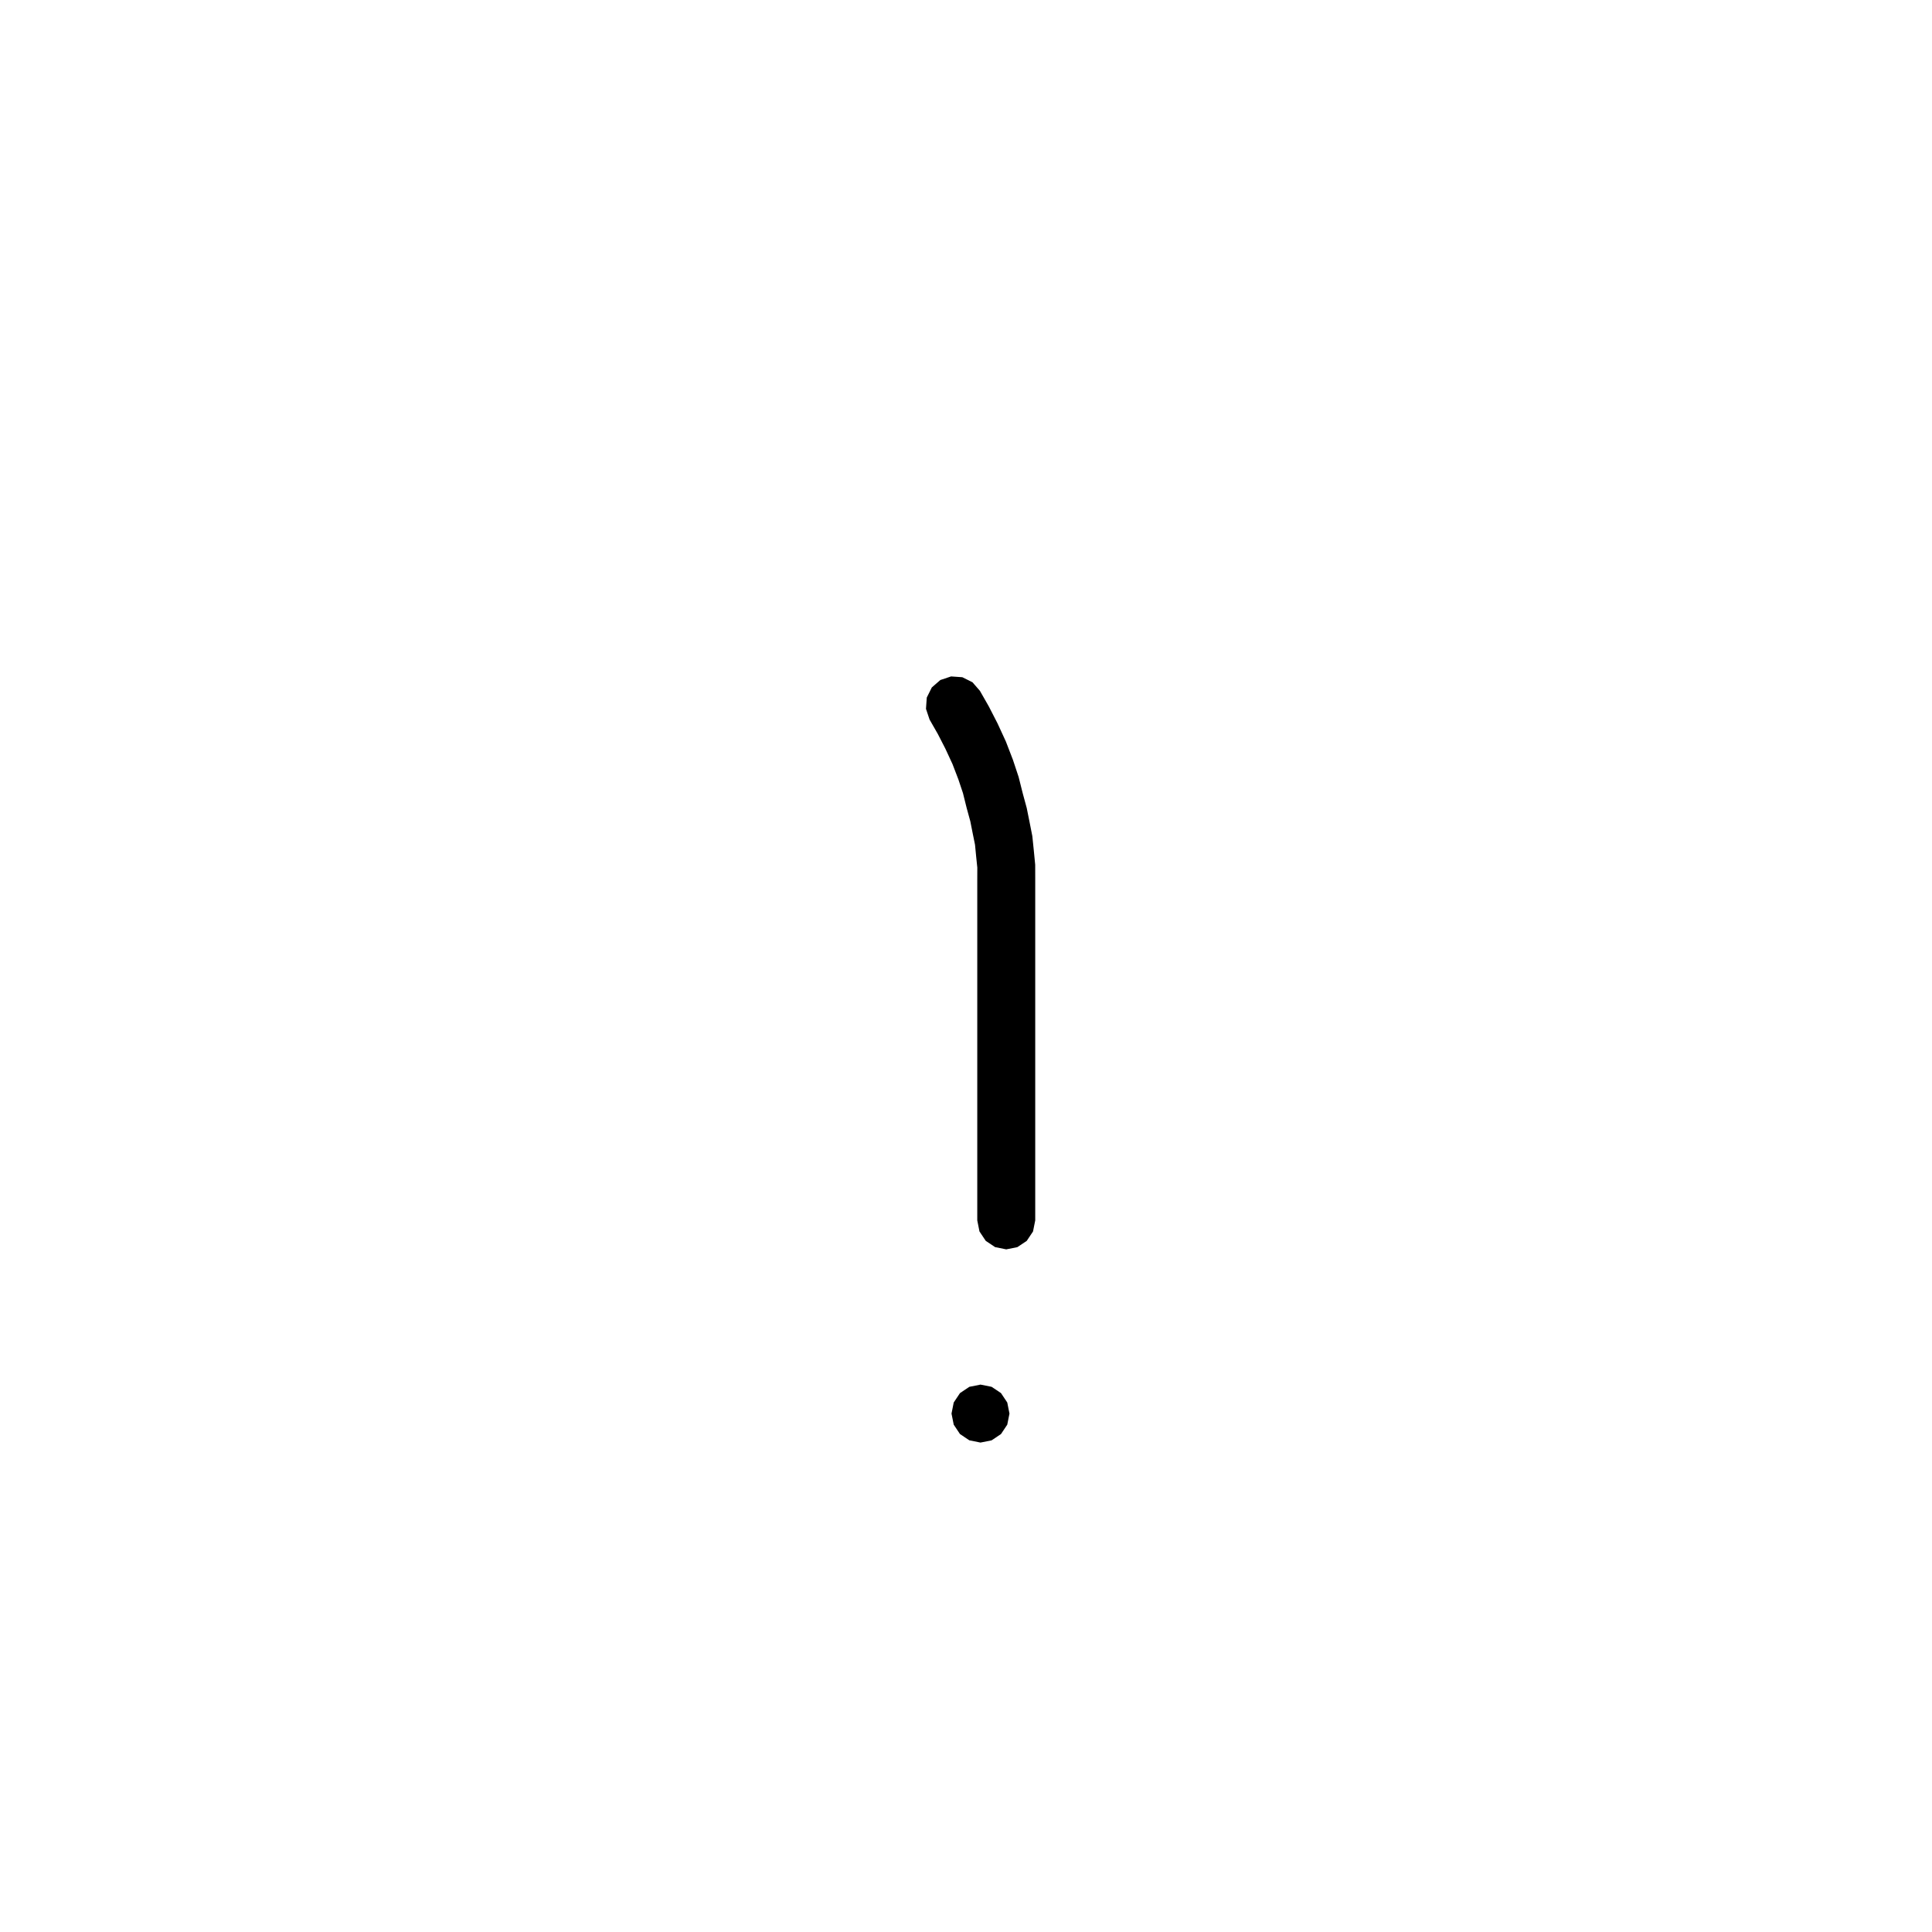
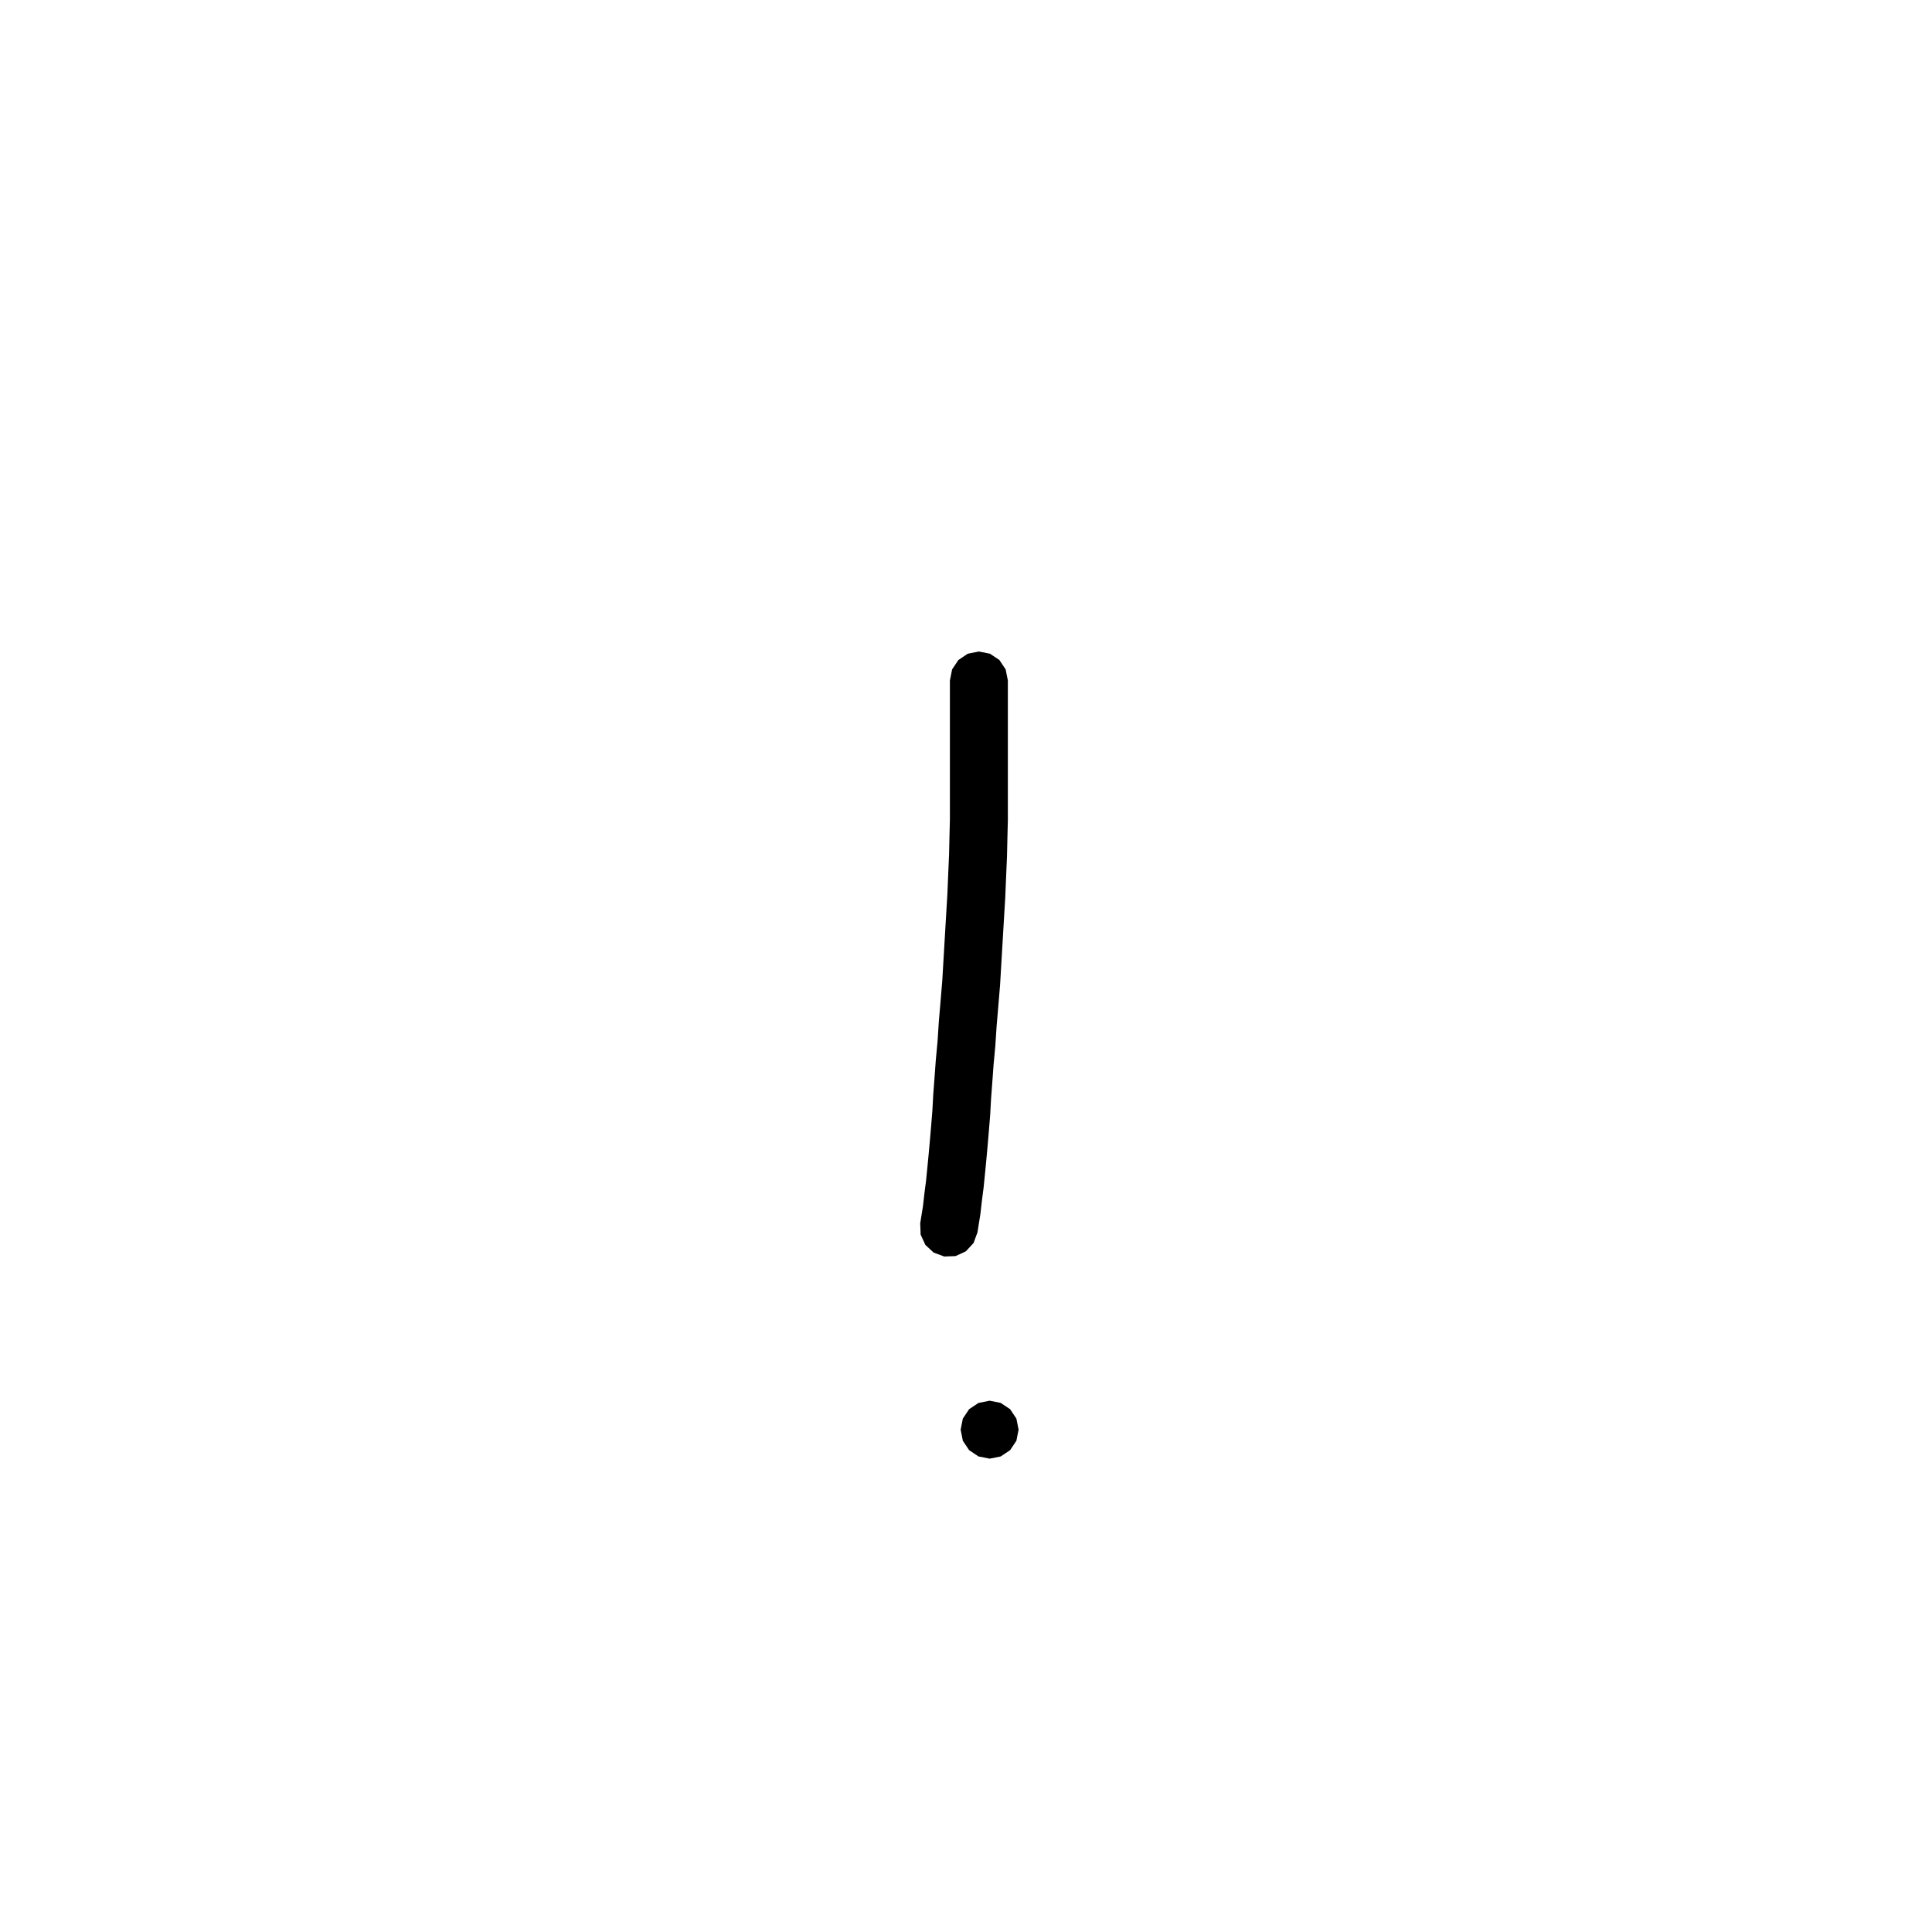
<svg xmlns="http://www.w3.org/2000/svg" viewBox="0 0 300 300" width="300" height="300">
-   <path d="M 144.343 111.733 L 145.627 113.977 L 146.804 116.27 L 147.906 118.653 L 148.816 121.024 L 149.53 123.16 L 150.096 125.436 L 150.672 127.542 L 151.037 129.383 L 151.4 131.168 L 151.572 132.948 L 151.756 134.725 L 151.75 136.5 L 151.75 138.5 L 151.75 140.5 L 151.75 142.5 L 151.75 144.5 L 151.75 146.7 L 151.75 149.1 L 151.75 151.5 L 151.75 153.9 L 151.75 156.3 L 151.75 158.5 L 151.75 160.5 L 151.75 162.5 L 151.75 164.5 L 151.75 166.5 L 151.75 168.5 L 151.75 170.7 L 151.75 172.9 L 151.75 175.1 L 151.75 177.3 L 151.75 179.5 L 151.75 181.5 L 151.75 183.5 L 151.75 185.5 L 151.75 187.5 L 151.75 189.5 L 152.093 191.222 L 153.068 192.682 L 154.528 193.657 L 156.25 194 L 157.972 193.657 L 159.432 192.682 L 160.407 191.222 L 160.75 189.5 L 160.75 187.5 L 160.75 185.5 L 160.75 183.5 L 160.75 181.5 L 160.75 179.5 L 160.75 177.3 L 160.75 175.1 L 160.75 172.9 L 160.75 170.7 L 160.75 168.5 L 160.75 166.5 L 160.75 164.5 L 160.75 162.5 L 160.75 160.5 L 160.75 158.5 L 160.75 156.3 L 160.75 153.9 L 160.75 151.5 L 160.75 149.1 L 160.75 146.7 L 160.75 144.5 L 160.75 142.5 L 160.75 140.5 L 160.75 138.5 L 160.75 136.5 L 160.744 134.275 L 160.528 132.052 L 160.3 129.832 L 159.863 127.617 L 159.428 125.458 L 158.804 123.164 L 158.17 120.64 L 157.284 117.976 L 156.194 115.147 L 154.896 112.33 L 153.54 109.69 L 152.157 107.267 L 151.005 105.942 L 149.434 105.159 L 147.683 105.036 L 146.017 105.593 L 144.692 106.745 L 143.909 108.316 L 143.786 110.067 Z" fill="black" fill-rule="nonzero" />
-   <path d="M 156.75 219.5 L 156.407 217.778 L 155.432 216.318 L 153.972 215.343 L 152.25 215 L 150.528 215.343 L 149.068 216.318 L 148.093 217.778 L 147.75 219.5 L 148.093 221.222 L 149.068 222.682 L 150.528 223.657 L 152.25 224 L 153.972 223.657 L 155.432 222.682 L 156.407 221.222 Z" fill="black" fill-rule="nonzero" />
+   <path d="M 147.5 105.667 L 147.5 109.889 L 147.5 113.333 L 147.5 116.667 L 147.5 119.733 L 147.5 122.133 L 147.5 124.733 L 147.5 127.209 L 147.435 129.826 L 147.369 132.717 L 147.237 135.742 L 147.106 138.904 L 146.908 142.2 L 146.708 145.602 L 146.508 149.002 L 146.311 152.349 L 146.049 155.489 L 145.779 158.662 L 145.581 161.714 L 145.316 164.56 L 145.112 167.334 L 144.909 170.042 L 144.777 172.497 L 144.582 174.893 L 144.384 177.204 L 144.186 179.38 L 143.988 181.426 L 143.796 183.354 L 143.533 185.39 L 143.322 187.261 L 142.89 189.956 L 142.956 191.71 L 143.689 193.306 L 144.976 194.5 L 146.622 195.11 L 148.377 195.044 L 149.973 194.311 L 151.167 193.024 L 151.777 191.378 L 152.234 188.517 L 152.467 186.476 L 152.737 184.38 L 152.945 182.307 L 153.147 180.22 L 153.349 177.996 L 153.551 175.64 L 153.756 173.103 L 153.891 170.625 L 154.088 167.999 L 154.284 165.307 L 154.553 162.42 L 154.754 159.338 L 155.017 156.244 L 155.289 152.984 L 155.492 149.531 L 155.692 146.131 L 155.892 142.734 L 156.094 139.363 L 156.229 136.125 L 156.364 133.017 L 156.432 130.04 L 156.5 127.324 L 156.5 124.733 L 156.5 122.133 L 156.5 119.733 L 156.5 116.667 L 156.5 113.333 L 156.5 109.889 L 156.5 105.667 L 156.157 103.945 L 155.182 102.485 L 153.722 101.509 L 152 101.167 L 150.278 101.509 L 148.818 102.485 L 147.843 103.945 Z" fill="black" fill-rule="nonzero" />
+   <path d="M 158.167 222 L 157.824 220.278 L 156.849 218.818 L 155.389 217.843 L 153.667 217.5 L 151.945 217.843 L 150.485 218.818 L 149.509 220.278 L 149.167 222 L 149.509 223.722 L 150.485 225.182 L 151.945 226.157 L 153.667 226.5 L 155.389 226.157 L 156.849 225.182 L 157.824 223.722 Z" fill="black" fill-rule="nonzero" />
</svg>
